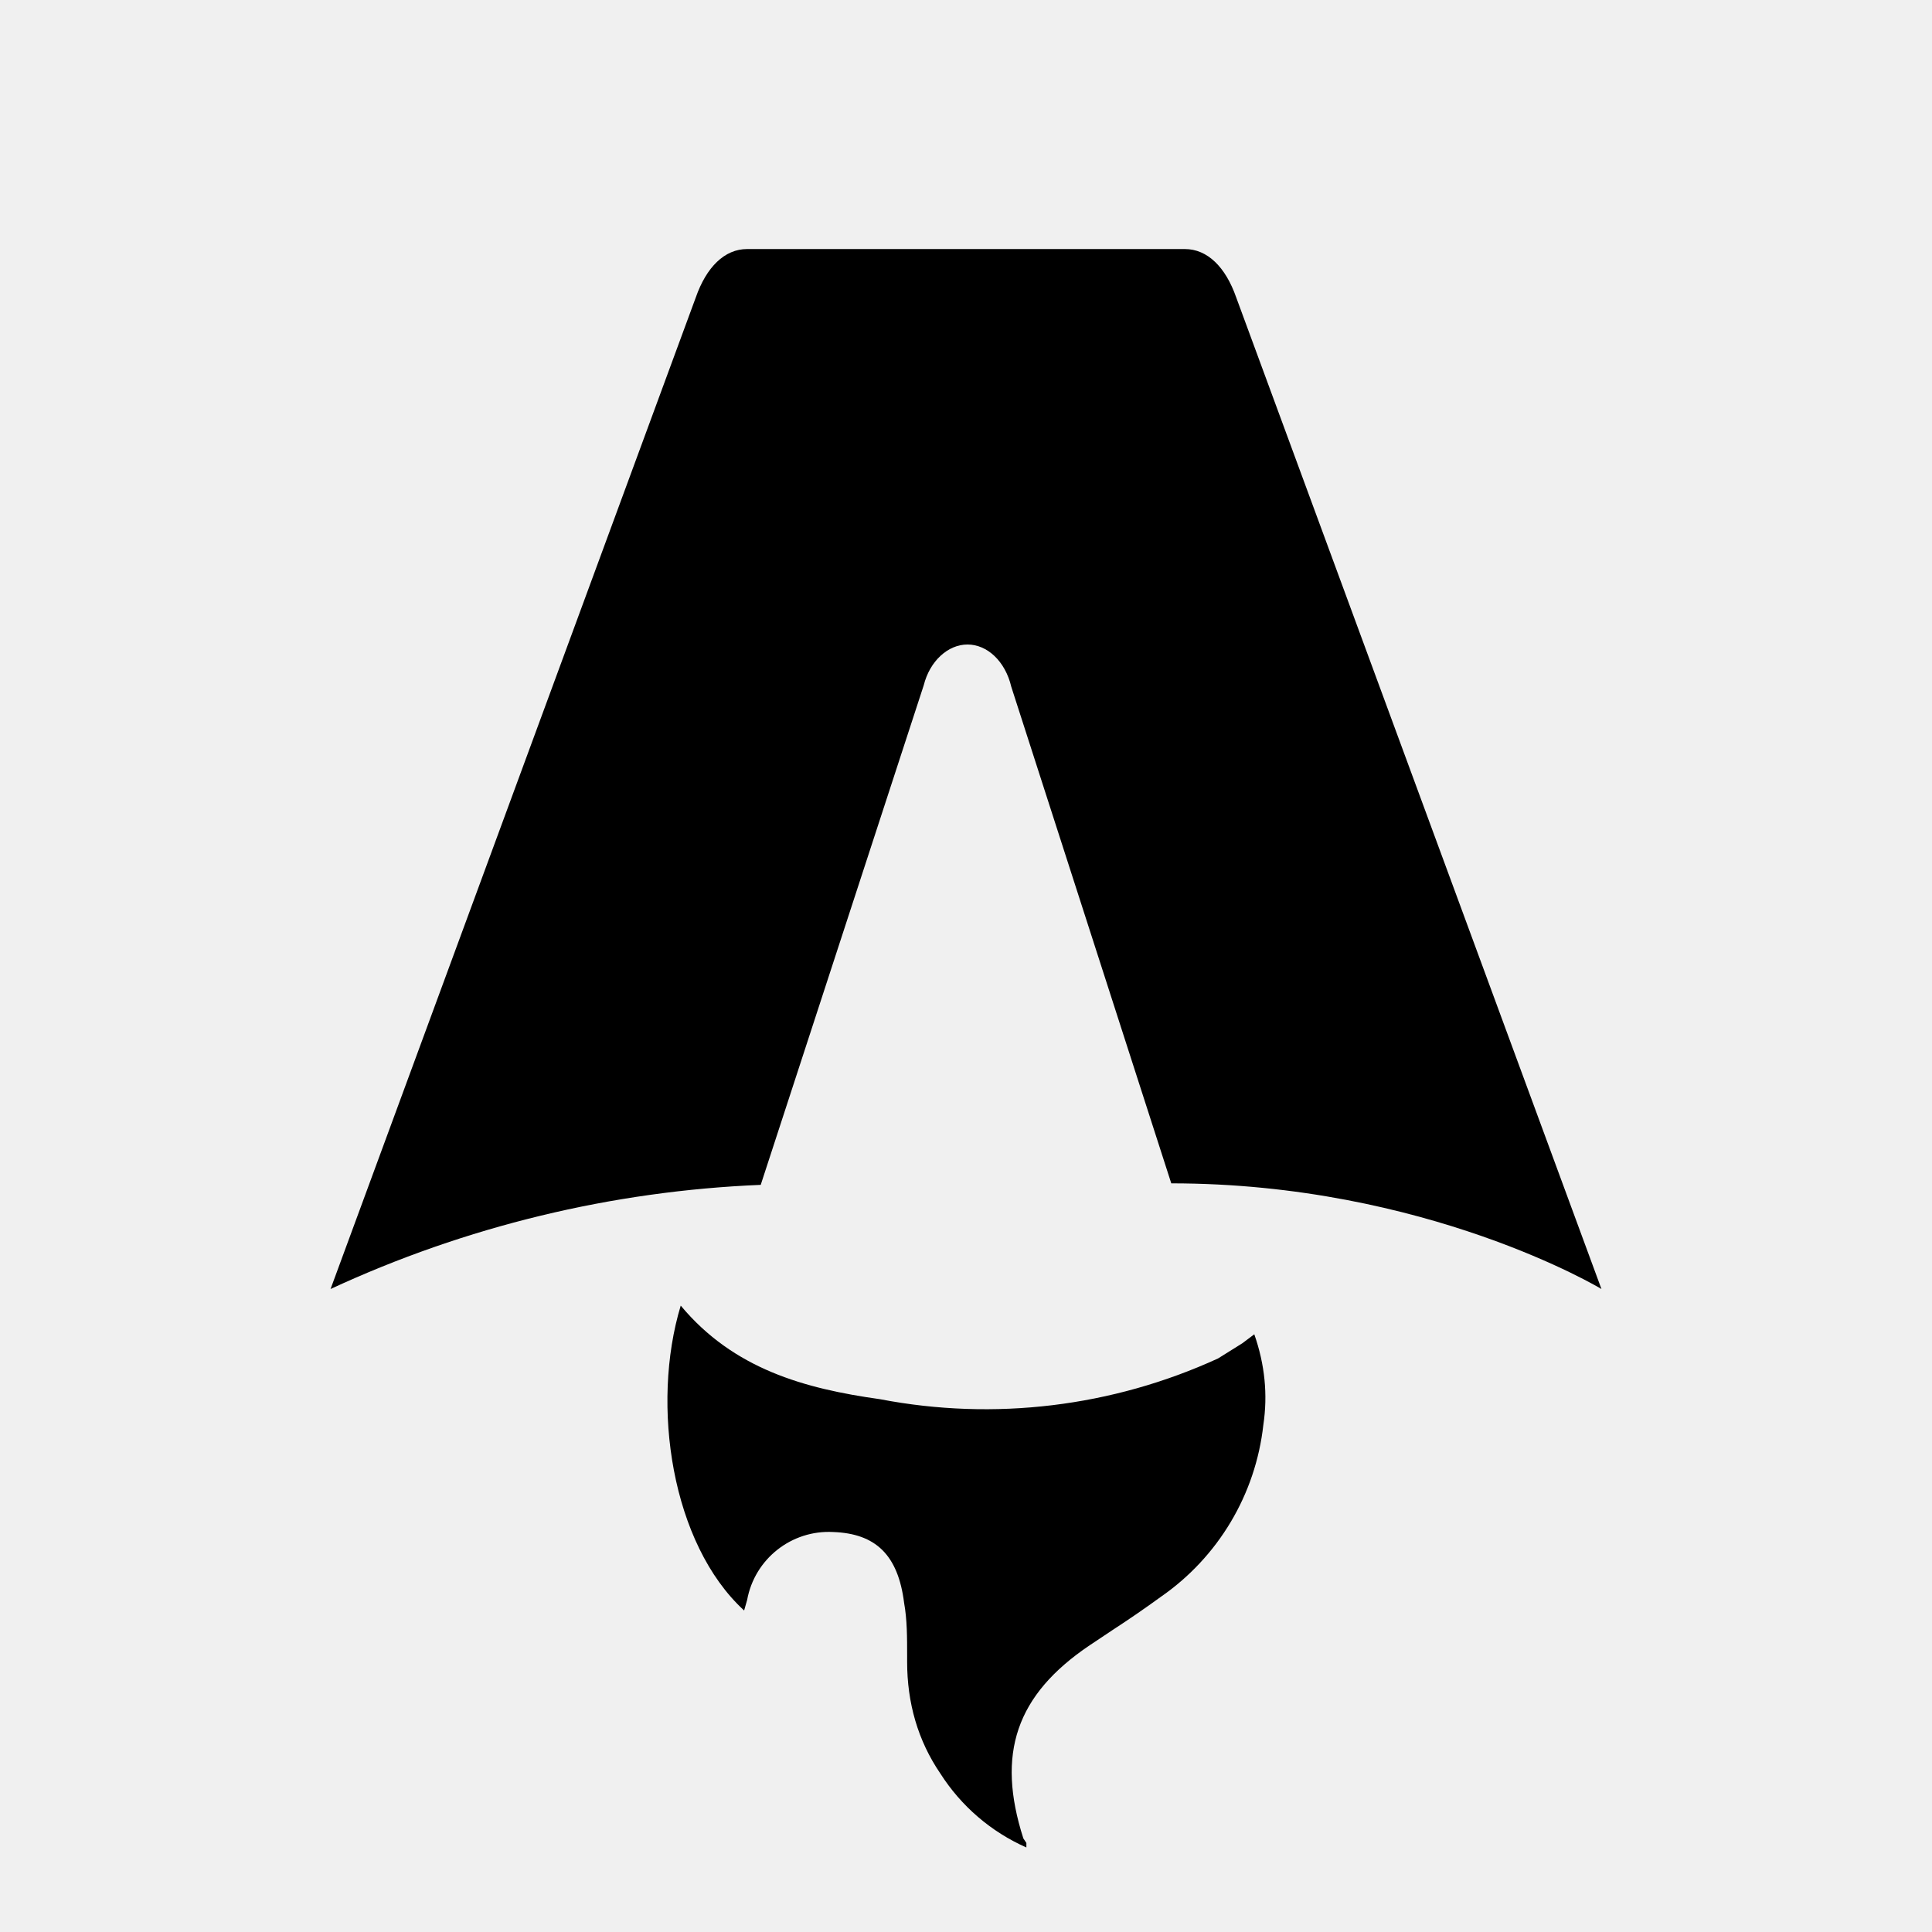
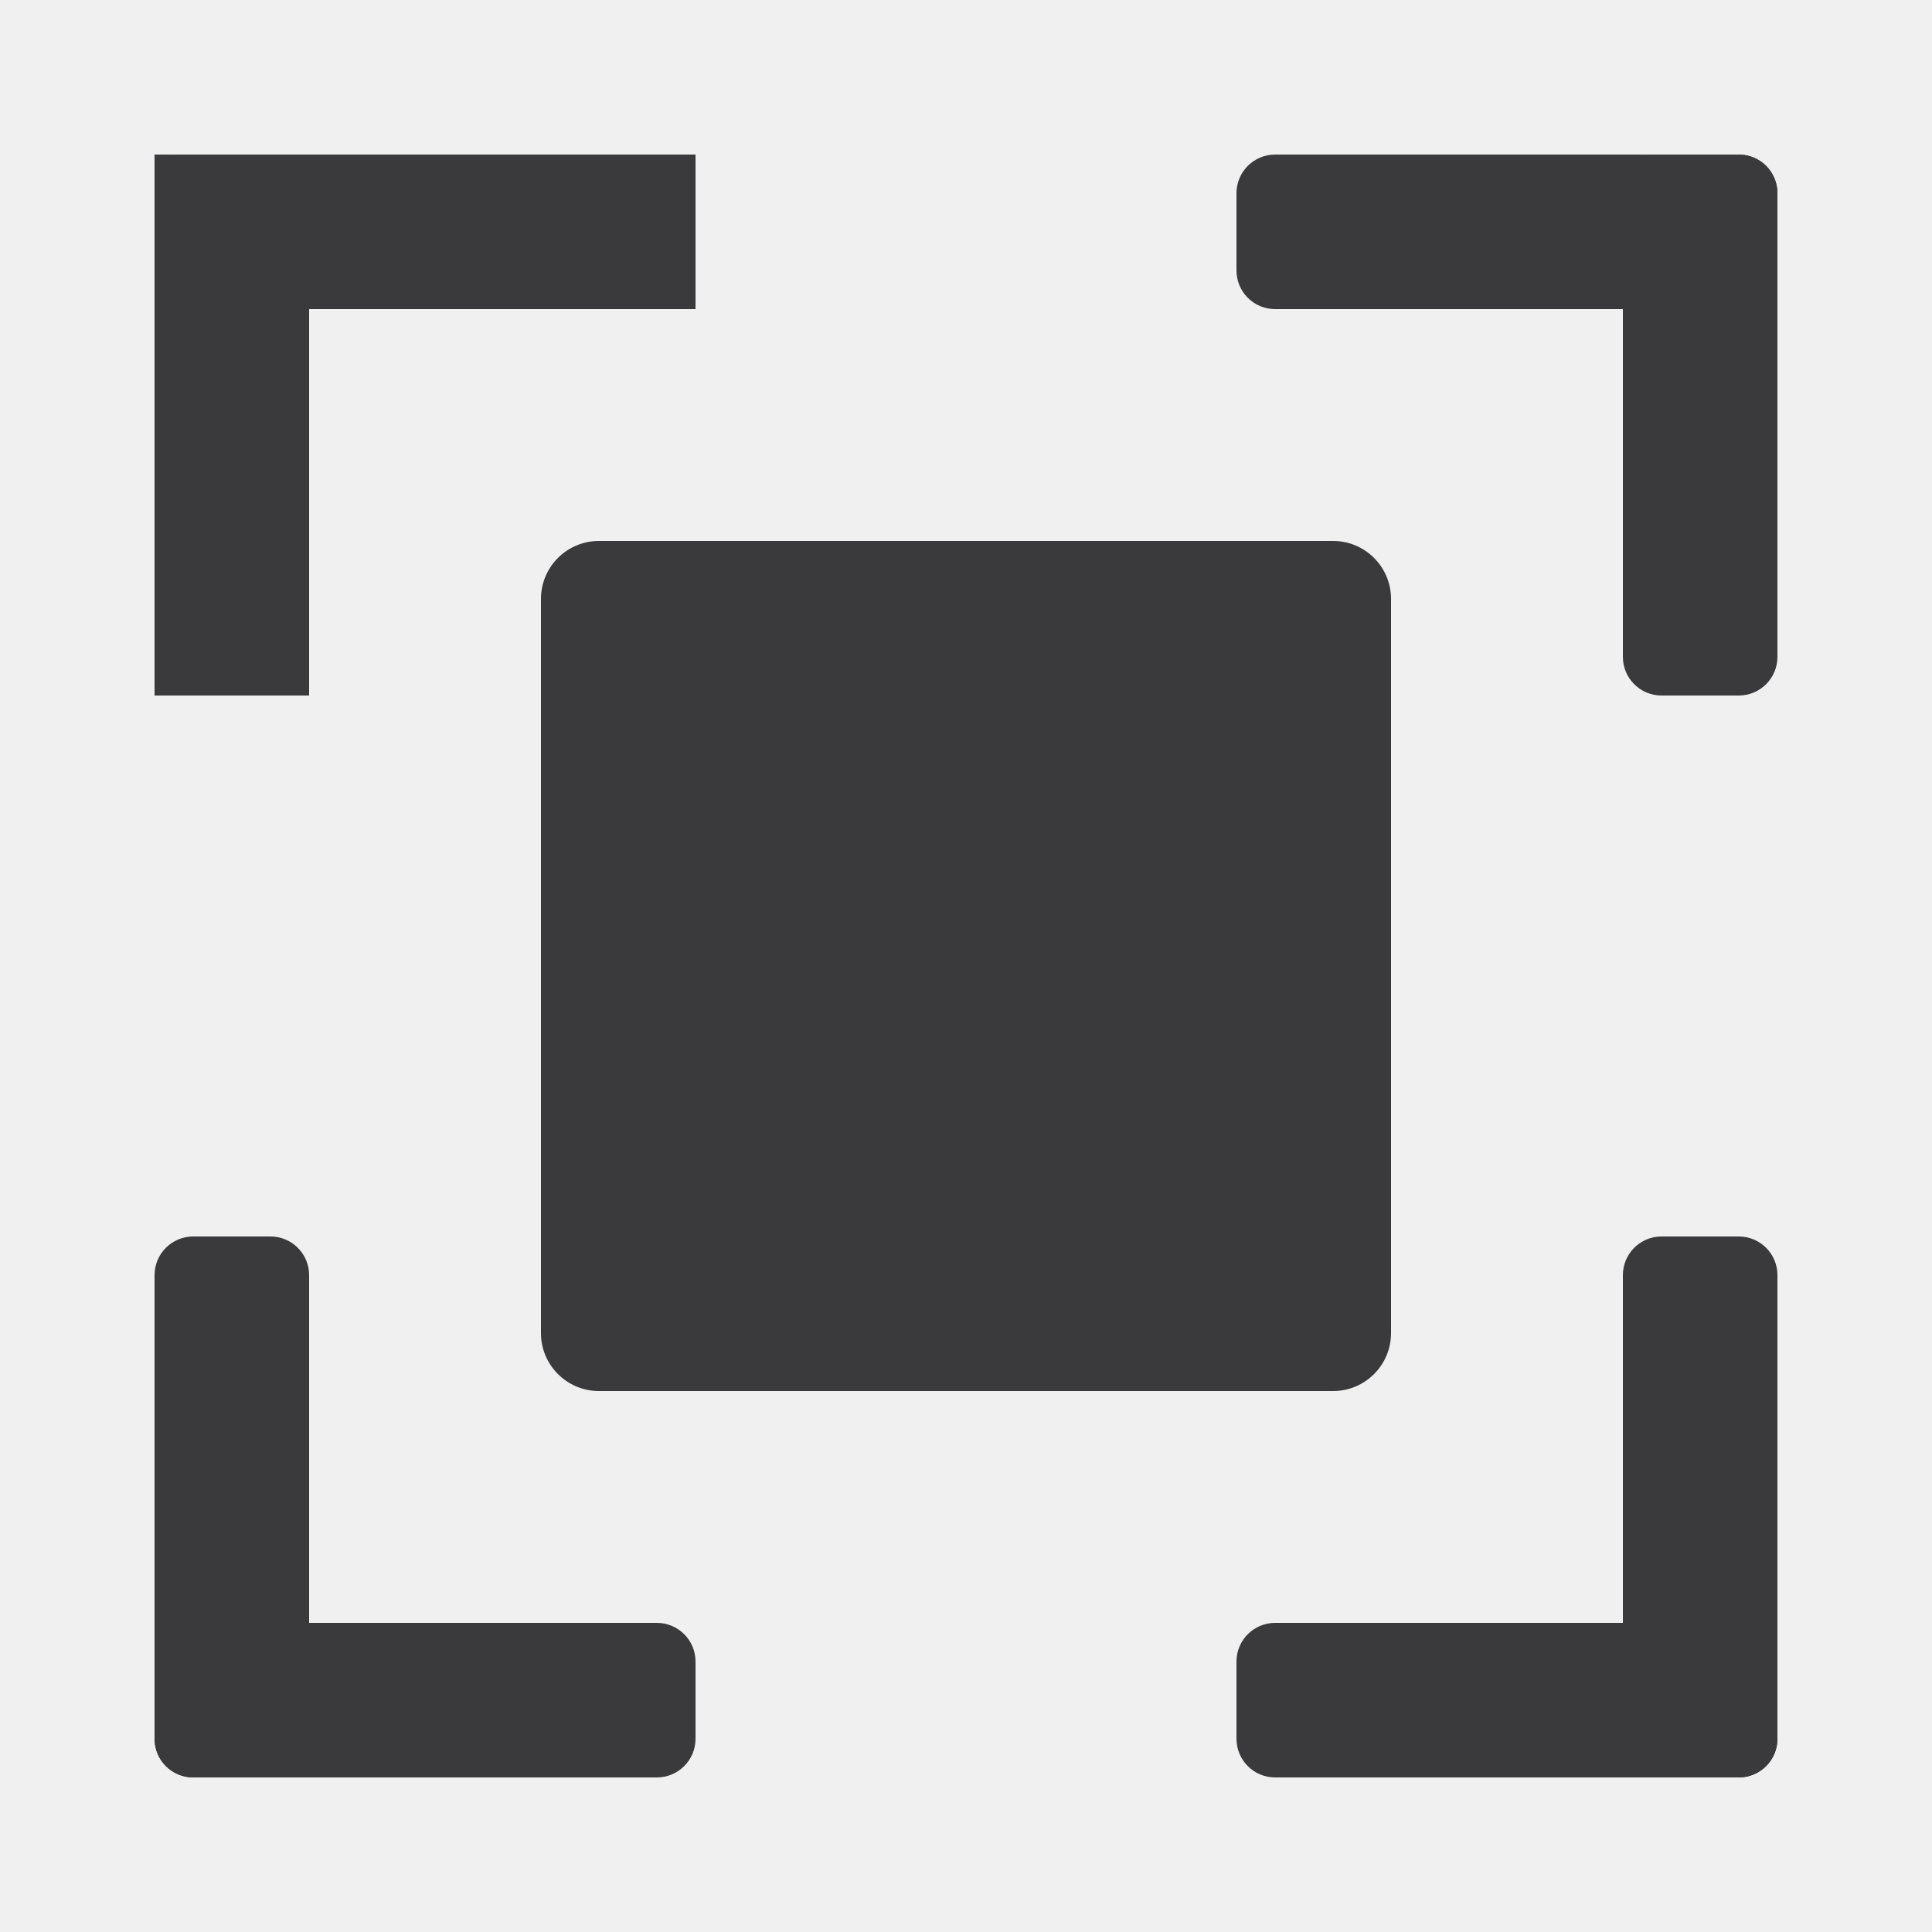
- <svg xmlns="http://www.w3.org/2000/svg" fill="none" viewBox="0 0 128 128">
-   <path d="M50.4 78.5a75.1 75.1 0 0 0-28.5 6.9l24.2-65.7c.7-2 1.9-3.2 3.4-3.2h29c1.5 0 2.7 1.2 3.4 3.2l24.2 65.7s-11.6-7-28.5-7L67 45.5c-.4-1.7-1.6-2.8-2.9-2.8s-2.5 1.1-2.9 2.7zm-5.3 8c-2 6.6-.6 15.8 4.2 20.2a18 18 0 0 1 .2-.7 5.5 5.5 0 0 1 5.7-4.5c2.8.1 4.3 1.5 4.7 4.7.2 1.1.2 2.3.2 3.5v.4c0 2.7.7 5.2 2.2 7.4a13 13 0 0 0 5.7 4.9v-.3l-.2-.3c-1.8-5.6-.5-9.5 4.4-12.8l1.5-1a73 73 0 0 0 3.2-2.2 16 16 0 0 0 6.8-11.4q.45-3-.6-6l-.8.6-1.6 1a37 37 0 0 1-22.4 2.7c-5-.7-9.7-2-13.2-6.2" style="fill:#000" />
-   <style>@media (prefers-color-scheme:dark){path{fill:#fff}}</style>
+ <svg xmlns="http://www.w3.org/2000/svg" width="200" height="200" fill="none" viewBox="0 0 200 200">
+   <defs>
+     <style>.frame{fill:#3a3a3c}@media (prefers-color-scheme:dark){.frame{fill:#fff}}</style>
+   </defs>
+   <path d="M16 16h56v16H32v40H16Z" class="frame" />
+   <rect width="56" height="16" x="16" y="16" class="frame" rx="4" />
+   <rect width="16" height="56" x="16" y="16" class="frame" rx="4" />
+   <rect width="56" height="16" x="128" y="16" class="frame" rx="4" />
+   <rect width="16" height="56" x="168" y="16" class="frame" rx="4" />
+   <rect width="16" height="56" x="16" y="128" class="frame" rx="4" />
+   <rect width="56" height="16" x="16" y="168" class="frame" rx="4" />
+   <rect width="16" height="56" x="168" y="128" class="frame" rx="4" />
+   <rect width="56" height="16" x="128" y="168" class="frame" rx="4" />
+   <rect width="88" height="88" x="56" y="56" class="frame" rx="6" />
</svg>
